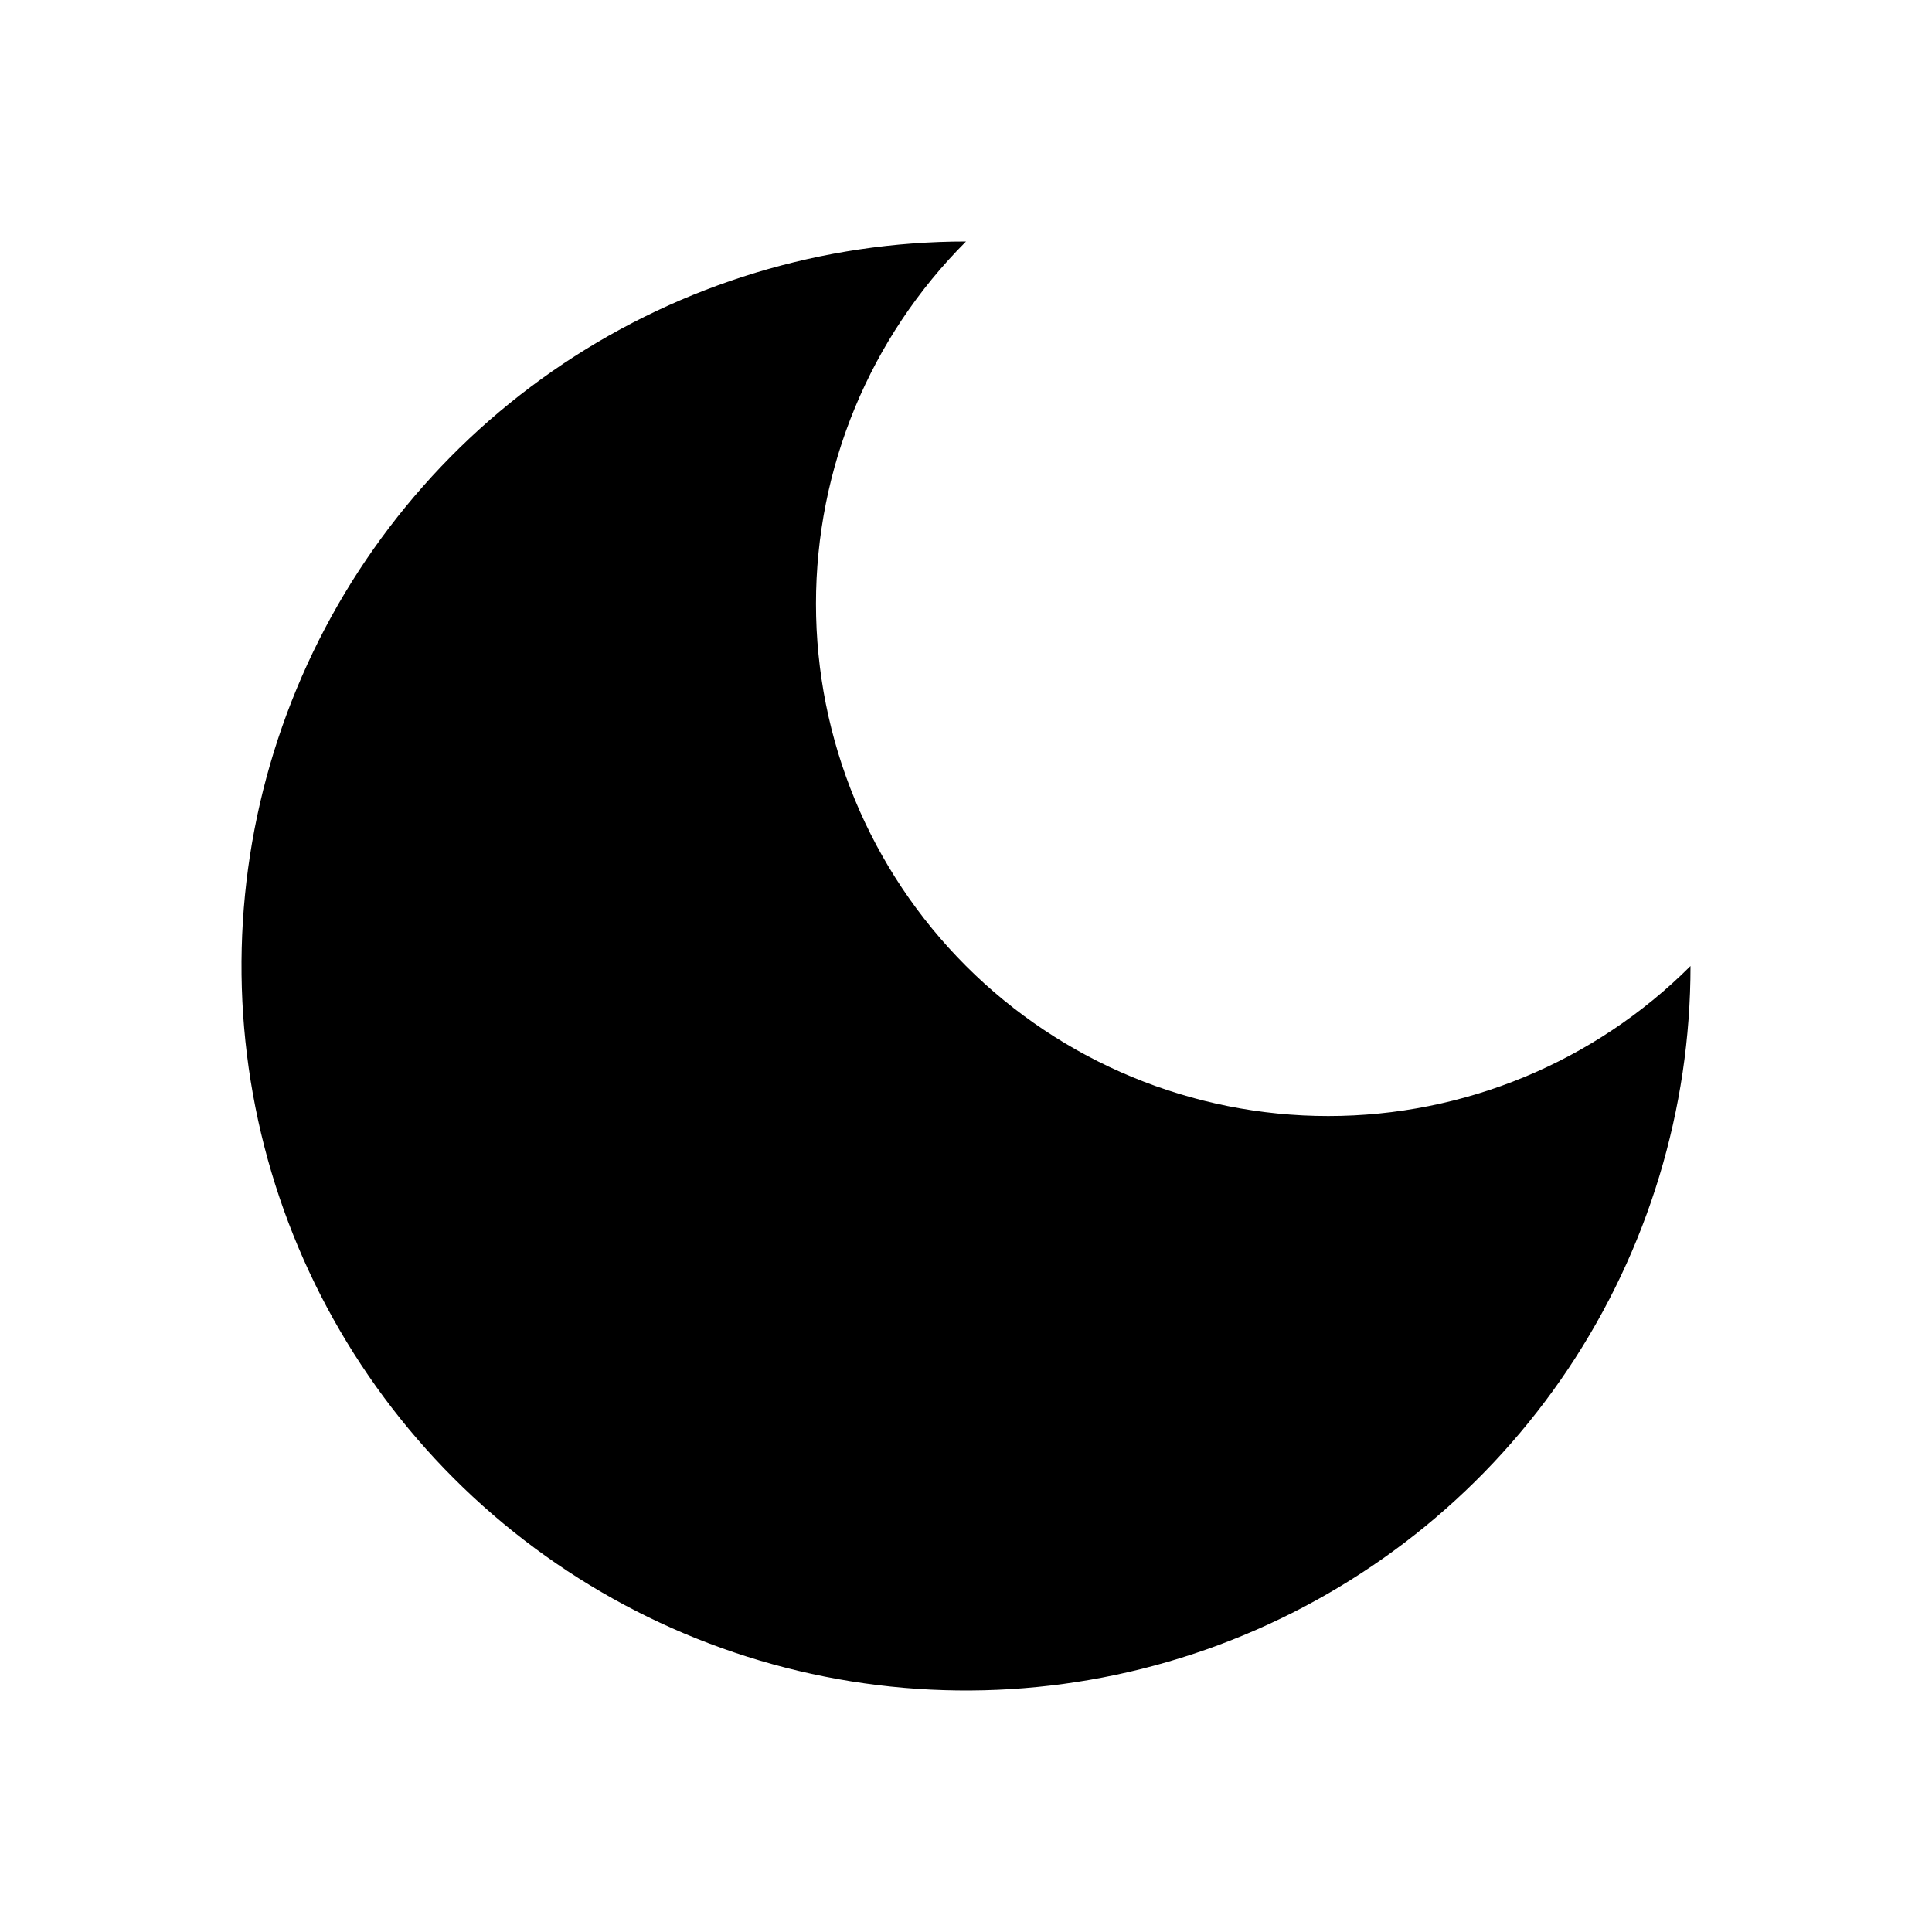
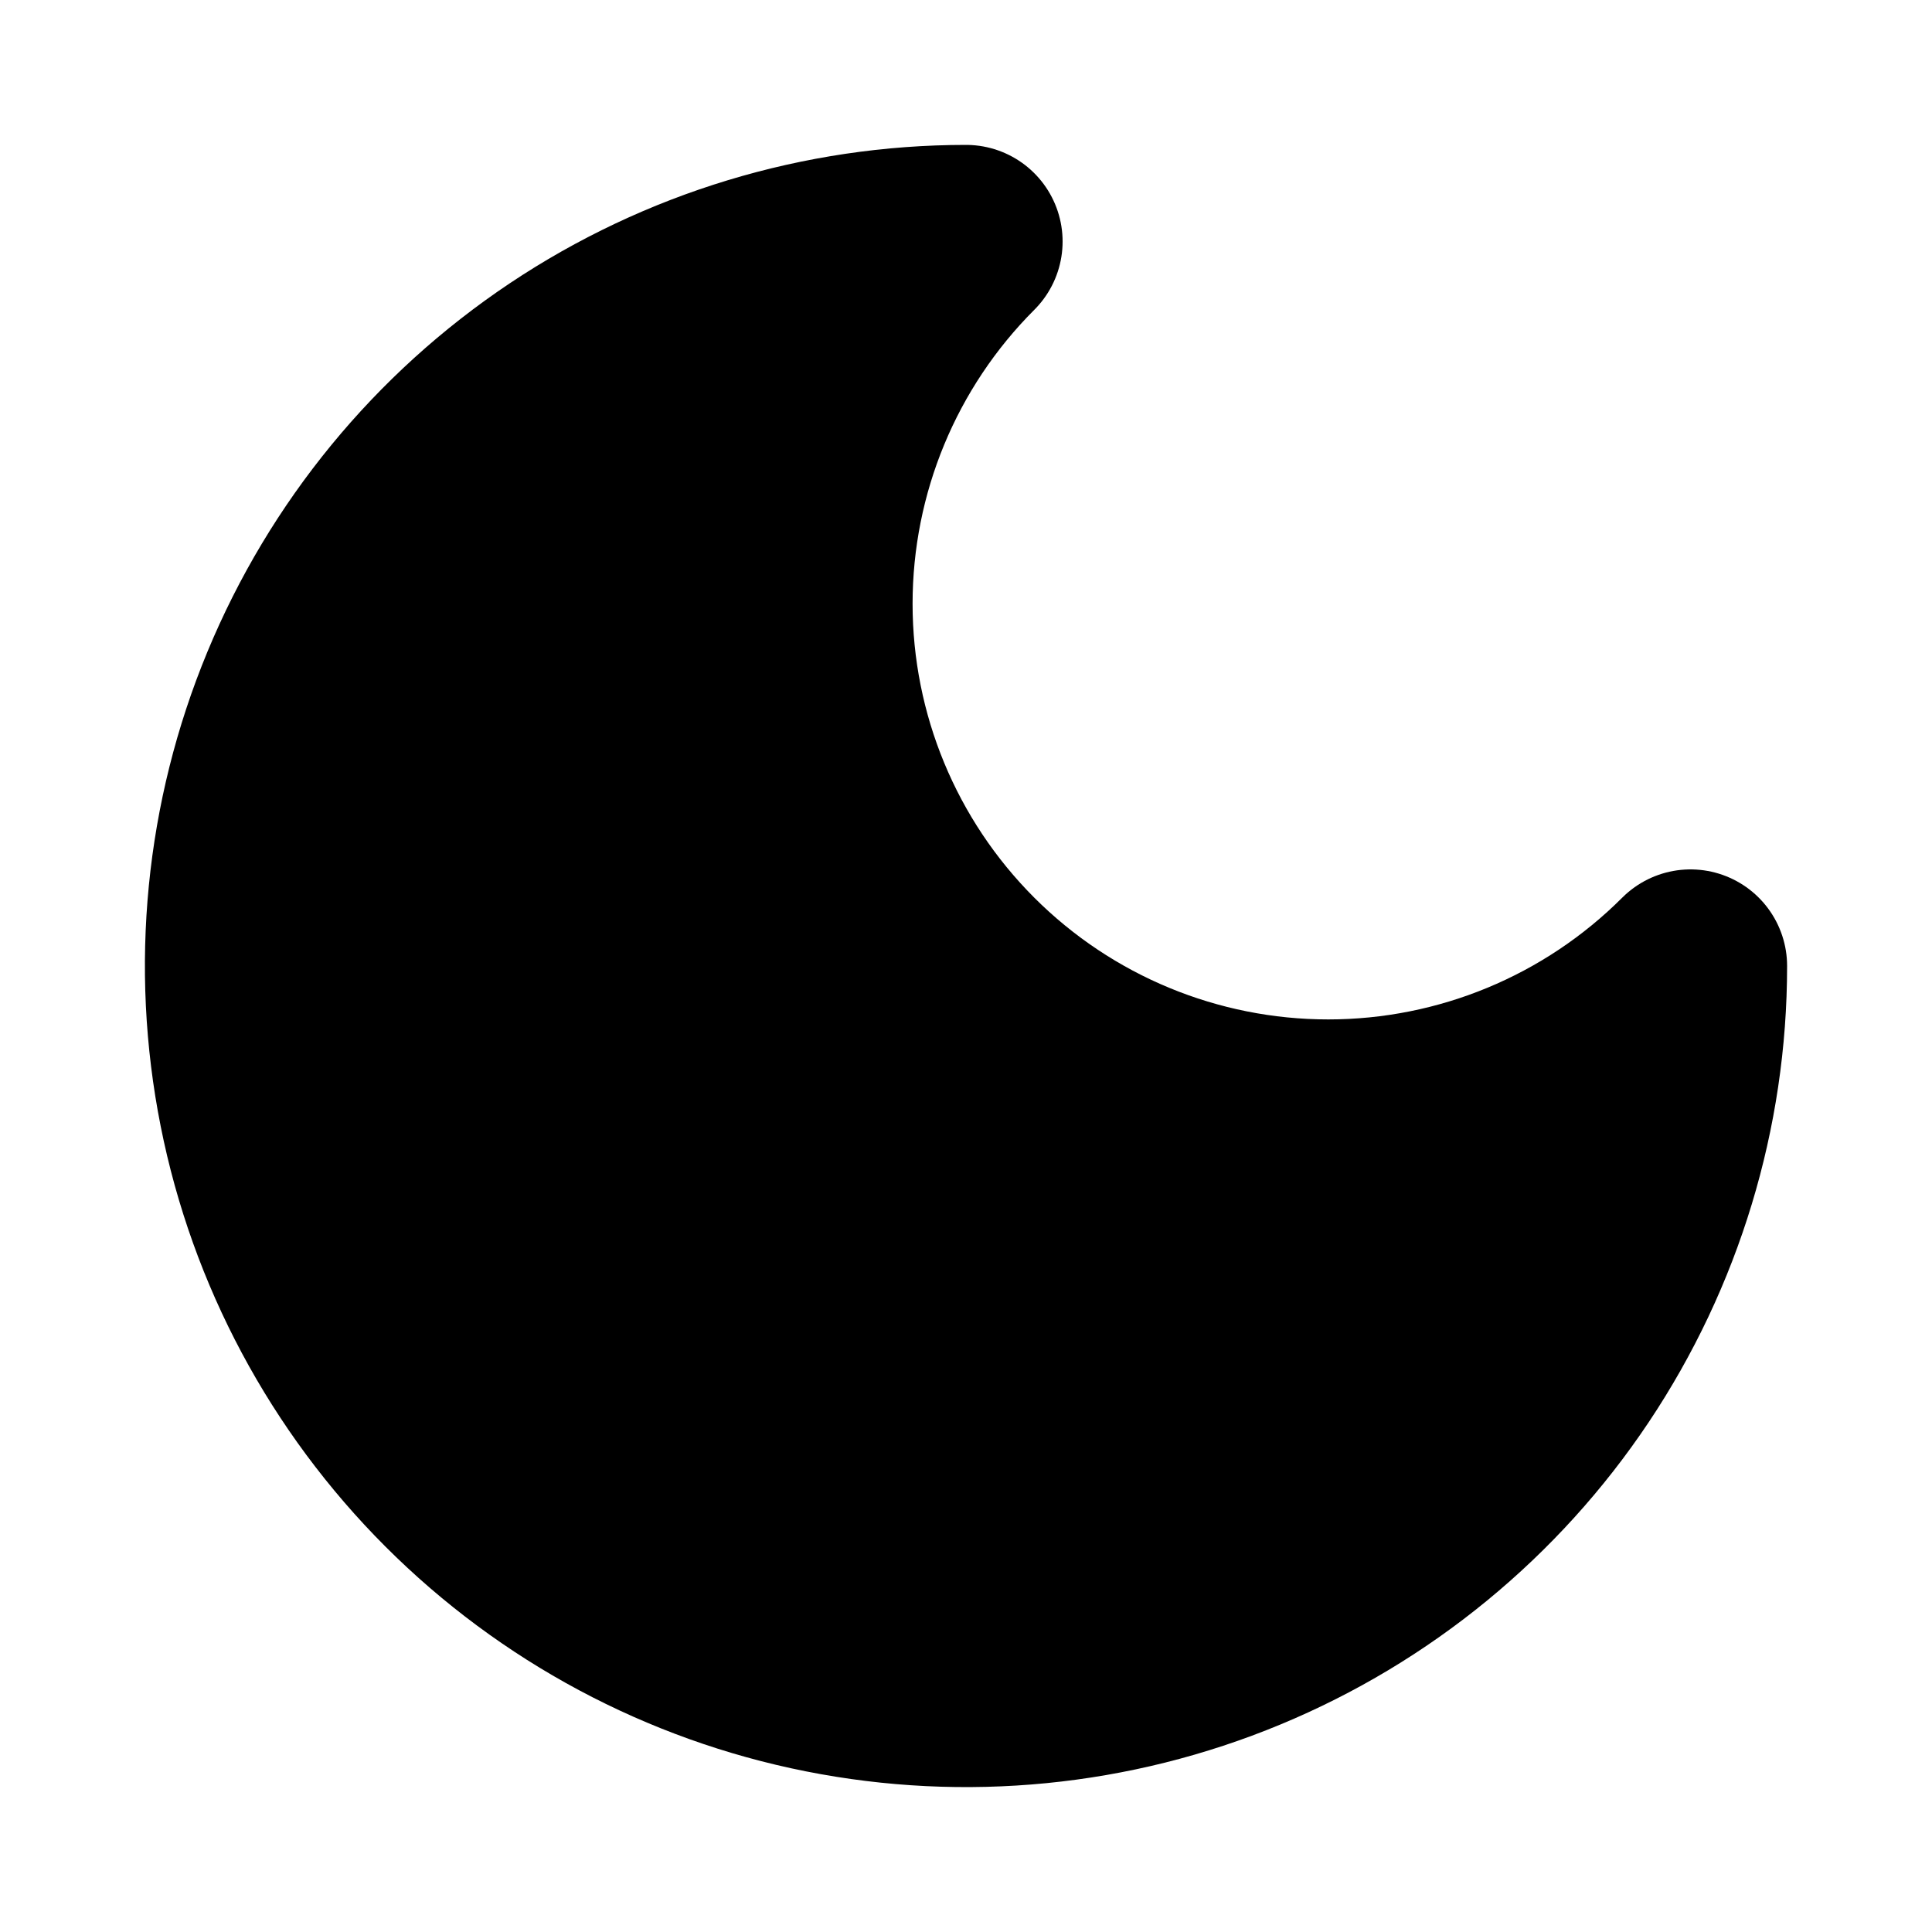
<svg xmlns="http://www.w3.org/2000/svg" width="20" height="20" viewBox="0 0 20 20" fill="currentColor">
-   <path d="M10 2.5C9.005 3.495 8.447 4.843 8.447 6.25C8.447 7.657 9.005 9.005 10 10C10.995 10.995 12.344 11.553 13.75 11.553C15.156 11.553 16.505 10.995 17.5 10C17.5 11.483 17.06 12.933 16.236 14.167C15.412 15.4 14.241 16.361 12.87 16.929C11.5 17.497 9.992 17.645 8.537 17.356C7.082 17.067 5.746 16.352 4.697 15.303C3.648 14.254 2.933 12.918 2.644 11.463C2.355 10.008 2.503 8.5 3.071 7.13C3.639 5.759 4.6 4.588 5.833 3.764C7.067 2.94 8.517 2.5 10 2.5Z" stroke="#0000" stroke-width="2" stroke-linecap="round" stroke-linejoin="round" />
+   <path d="M10 2.5C9.005 3.495 8.447 4.843 8.447 6.25C8.447 7.657 9.005 9.005 10 10C10.995 10.995 12.344 11.553 13.75 11.553C15.156 11.553 16.505 10.995 17.5 10C17.5 11.483 17.06 12.933 16.236 14.167C15.412 15.4 14.241 16.361 12.87 16.929C11.5 17.497 9.992 17.645 8.537 17.356C7.082 17.067 5.746 16.352 4.697 15.303C3.648 14.254 2.933 12.918 2.644 11.463C2.355 10.008 2.503 8.5 3.071 7.13C3.639 5.759 4.6 4.588 5.833 3.764C7.067 2.94 8.517 2.5 10 2.5Z" stroke="currentColor" stroke-width="2" stroke-linecap="round" stroke-linejoin="round" />
</svg>
